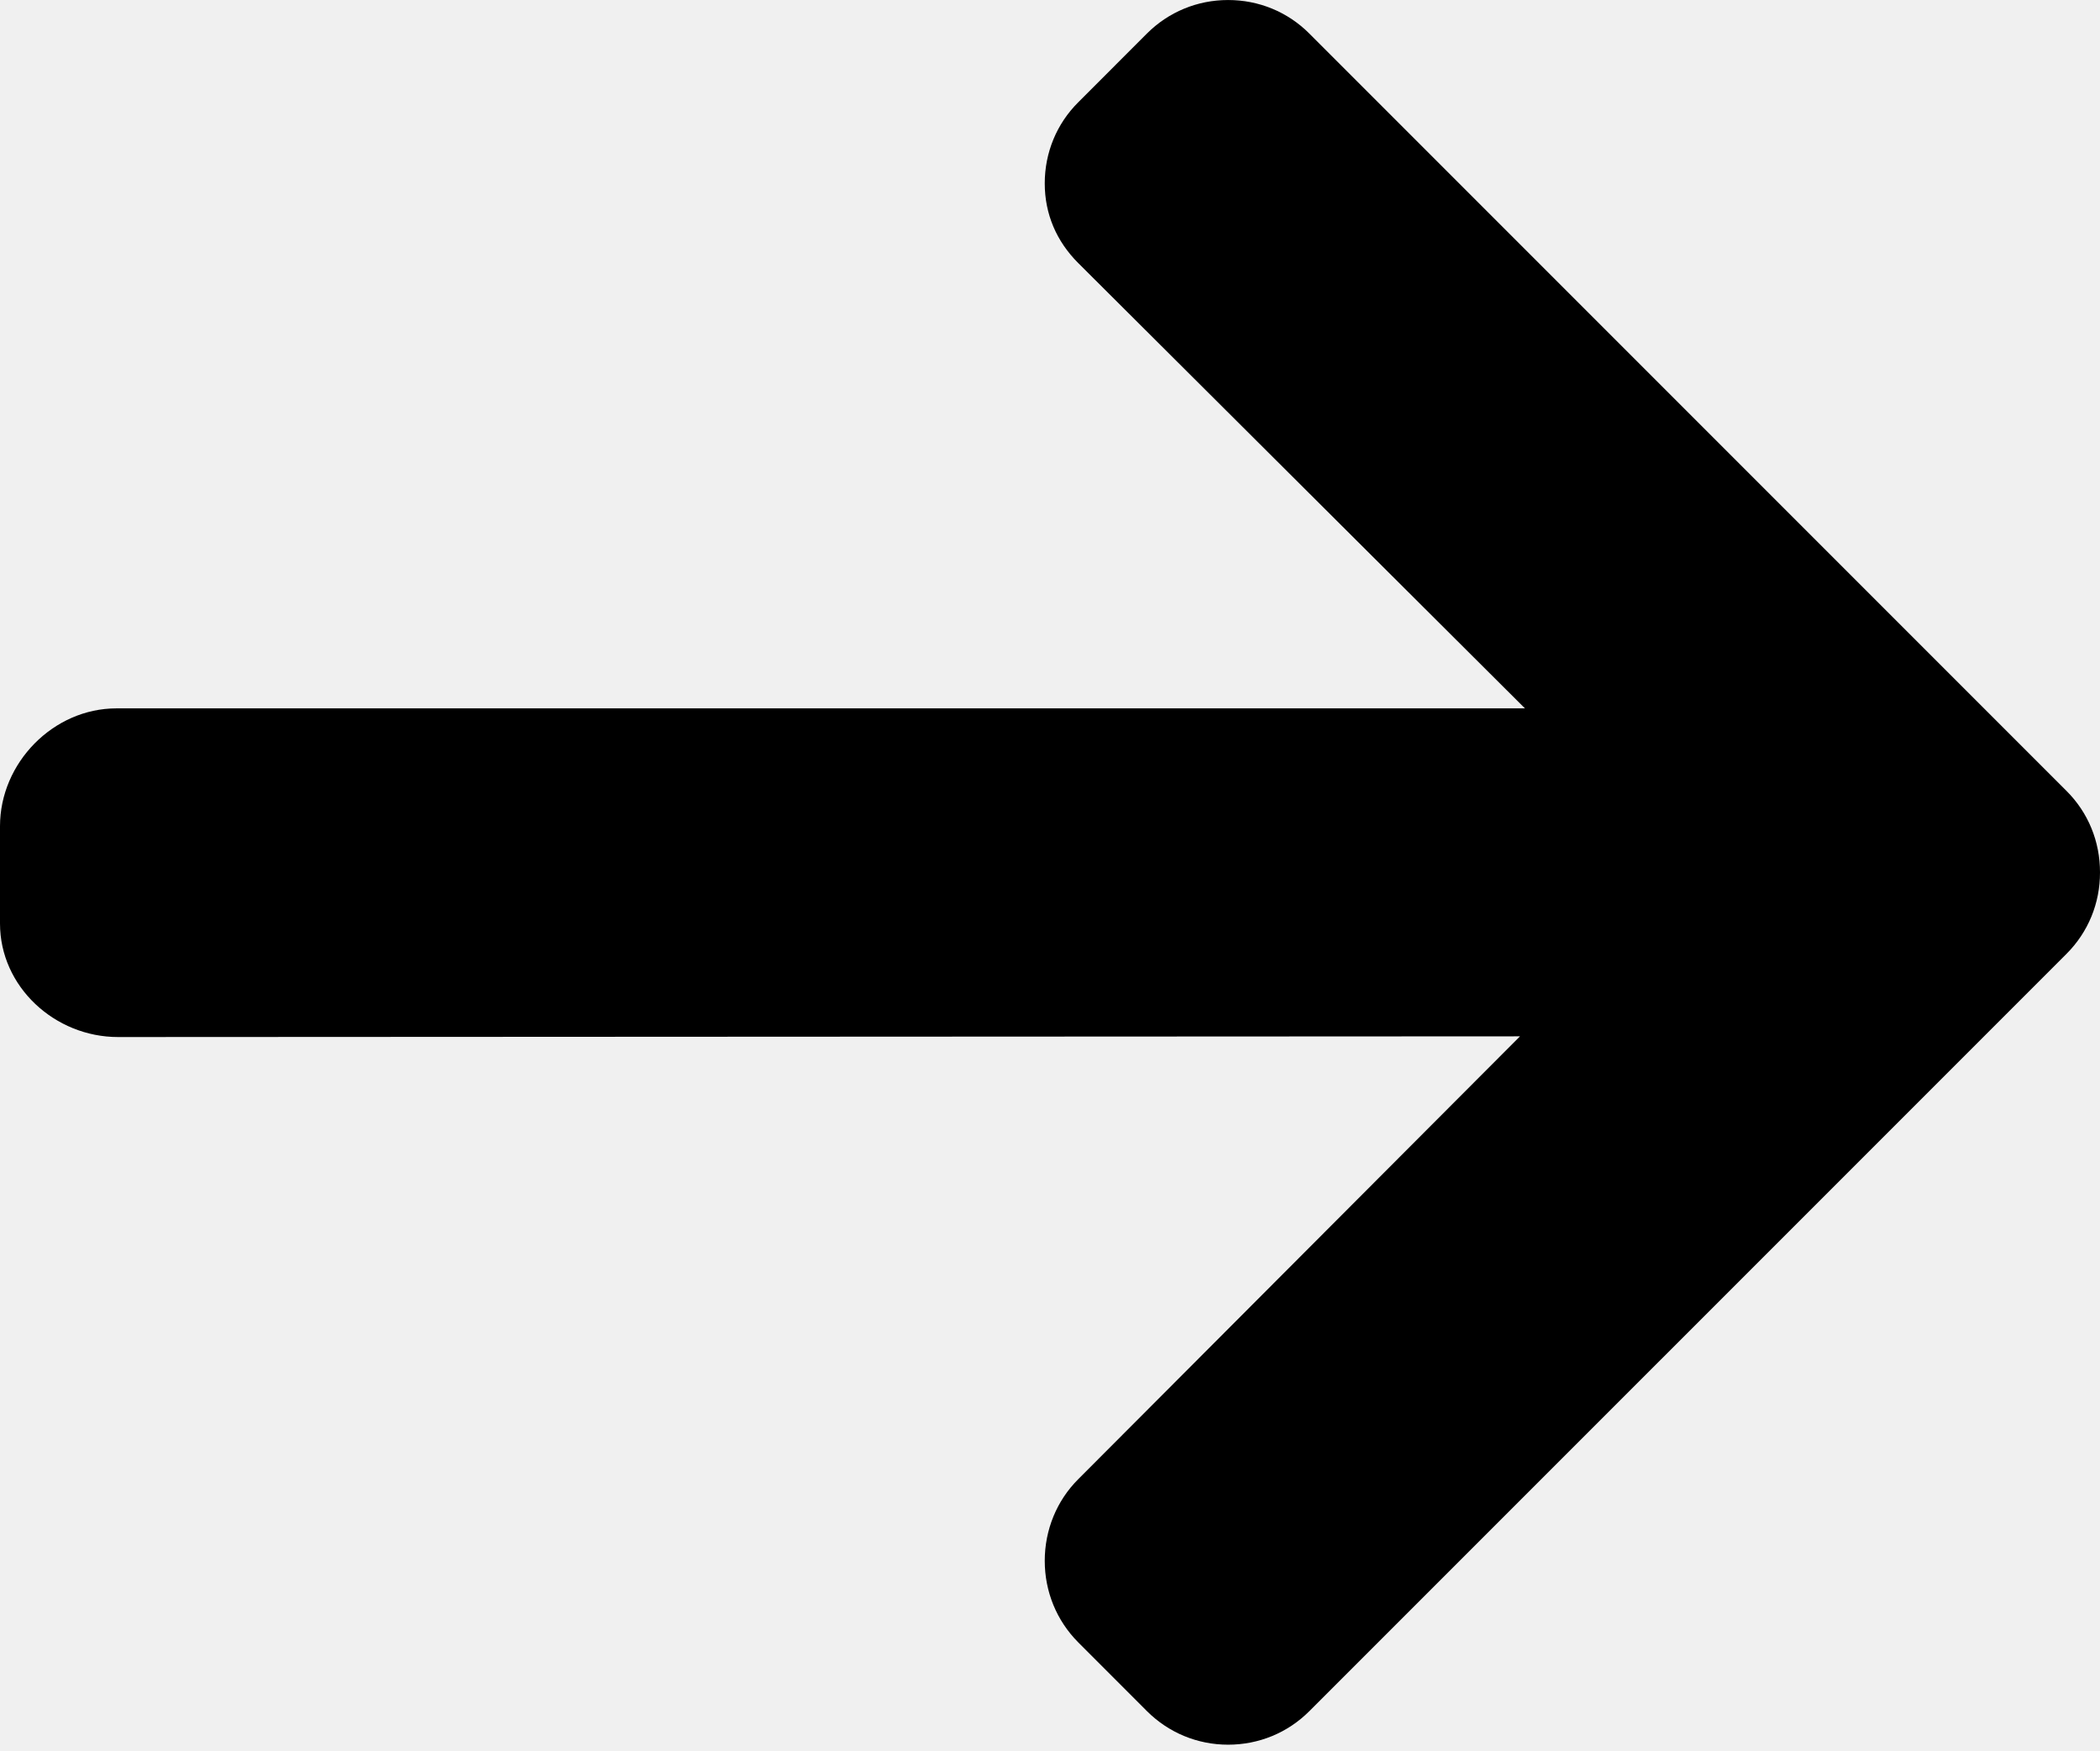
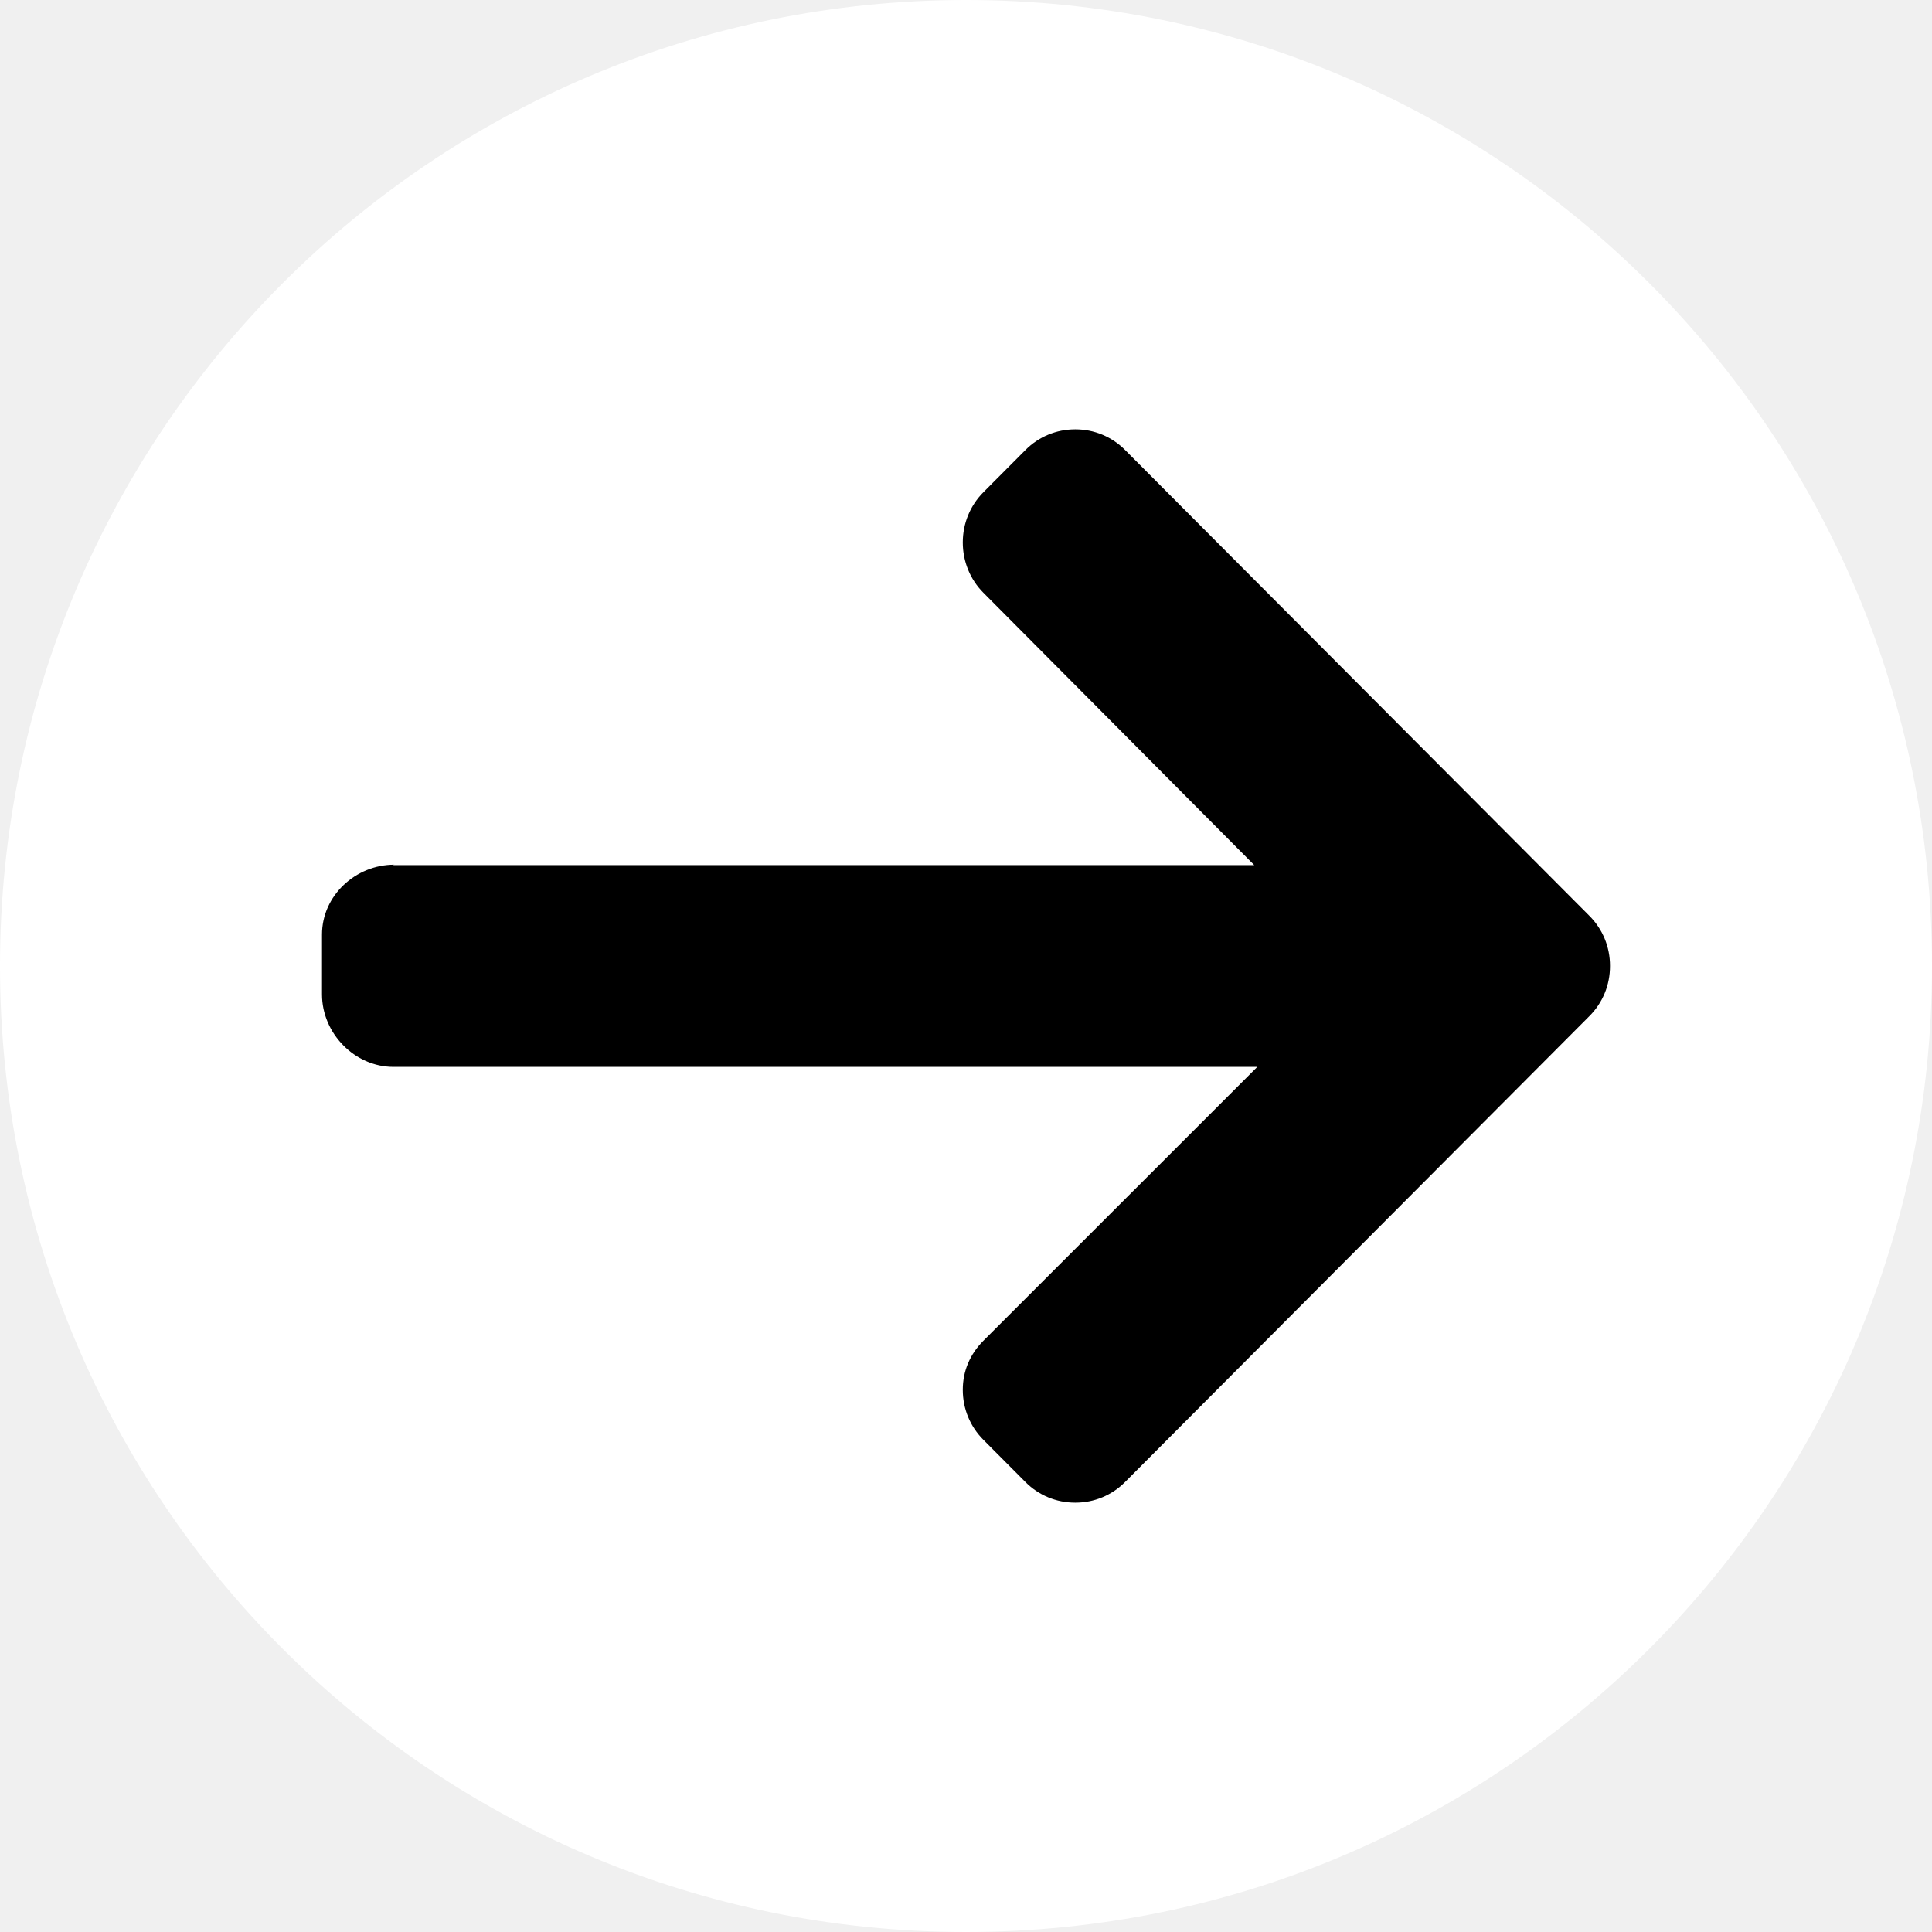
- <svg xmlns="http://www.w3.org/2000/svg" width="36px" height="30px" viewBox="0 0 36 30" version="1.1">
+ <svg xmlns="http://www.w3.org/2000/svg" width="36px" height="36px" viewBox="0 0 36 36" version="1.1">
  <defs />
  <g id="Page-1" stroke="none" stroke-width="1" fill="none" fill-rule="evenodd">
-     <path d="M33.976,12.128 L9.943,12.14 L17.516,4.55 C17.887,4.18 18.09,3.678 18.09,3.151 C18.09,2.624 17.887,2.126 17.516,1.754 L16.338,0.575 C15.967,0.205 15.473,0 14.947,0 C14.42,0 13.926,0.203 13.555,0.574 L0.574,13.554 C0.202,13.926 -0.001,14.422 7.84137531e-06,14.949 C-0.001,15.479 0.202,15.975 0.574,16.346 L13.555,29.327 C13.926,29.698 14.42,29.901 14.947,29.901 C15.473,29.901 15.967,29.697 16.338,29.327 L17.516,28.148 C17.887,27.779 18.09,27.284 18.09,26.758 C18.09,26.231 17.887,25.763 17.516,25.393 L9.858,17.761 L34.003,17.761 C35.088,17.761 36,16.826 36,15.741 L36,14.074 C36,12.99 35.061,12.128 33.976,12.128 Z" id="Shape" fill="#000000" fill-rule="nonzero" transform="translate(18, 14.95068) rotate(180) translate(-18, -14.95068) " />
+     <g id="arrow-r">
+       <circle id="Oval" fill="#FFFFFF" cx="18" cy="18" r="18" />
+       <path d="M28.651,16.112 L28.688,16.12 L12.629,16.12 L17.677,11.044 C17.924,10.796 18.06,10.46 18.06,10.108 C18.06,9.755 17.924,9.422 17.677,9.173 L16.892,8.385 C16.645,8.137 16.316,8 15.964,8 C15.613,8 15.284,8.136 15.037,8.384 L6.383,17.066 C6.135,17.315 5.999,17.646 6,17.999 C5.999,18.353 6.135,18.685 6.383,18.933 L15.037,27.616 C15.284,27.864 15.613,28 15.964,28 C16.316,28 16.645,27.864 16.892,27.616 L17.677,26.828 C17.924,26.58 18.06,26.25 18.06,25.897 C18.06,25.545 17.924,25.232 17.677,24.984 L12.572,19.88 L28.669,19.88 C29.392,19.88 30,19.254 30,18.529 L30,17.414 C30,16.688 29.374,16.112 28.651,16.112 Z" id="Shape" fill="#000000" fill-rule="nonzero" transform="translate(18, 18) scale(-1, 1) translate(-18, -18) " />
+     </g>
  </g>
</svg>
